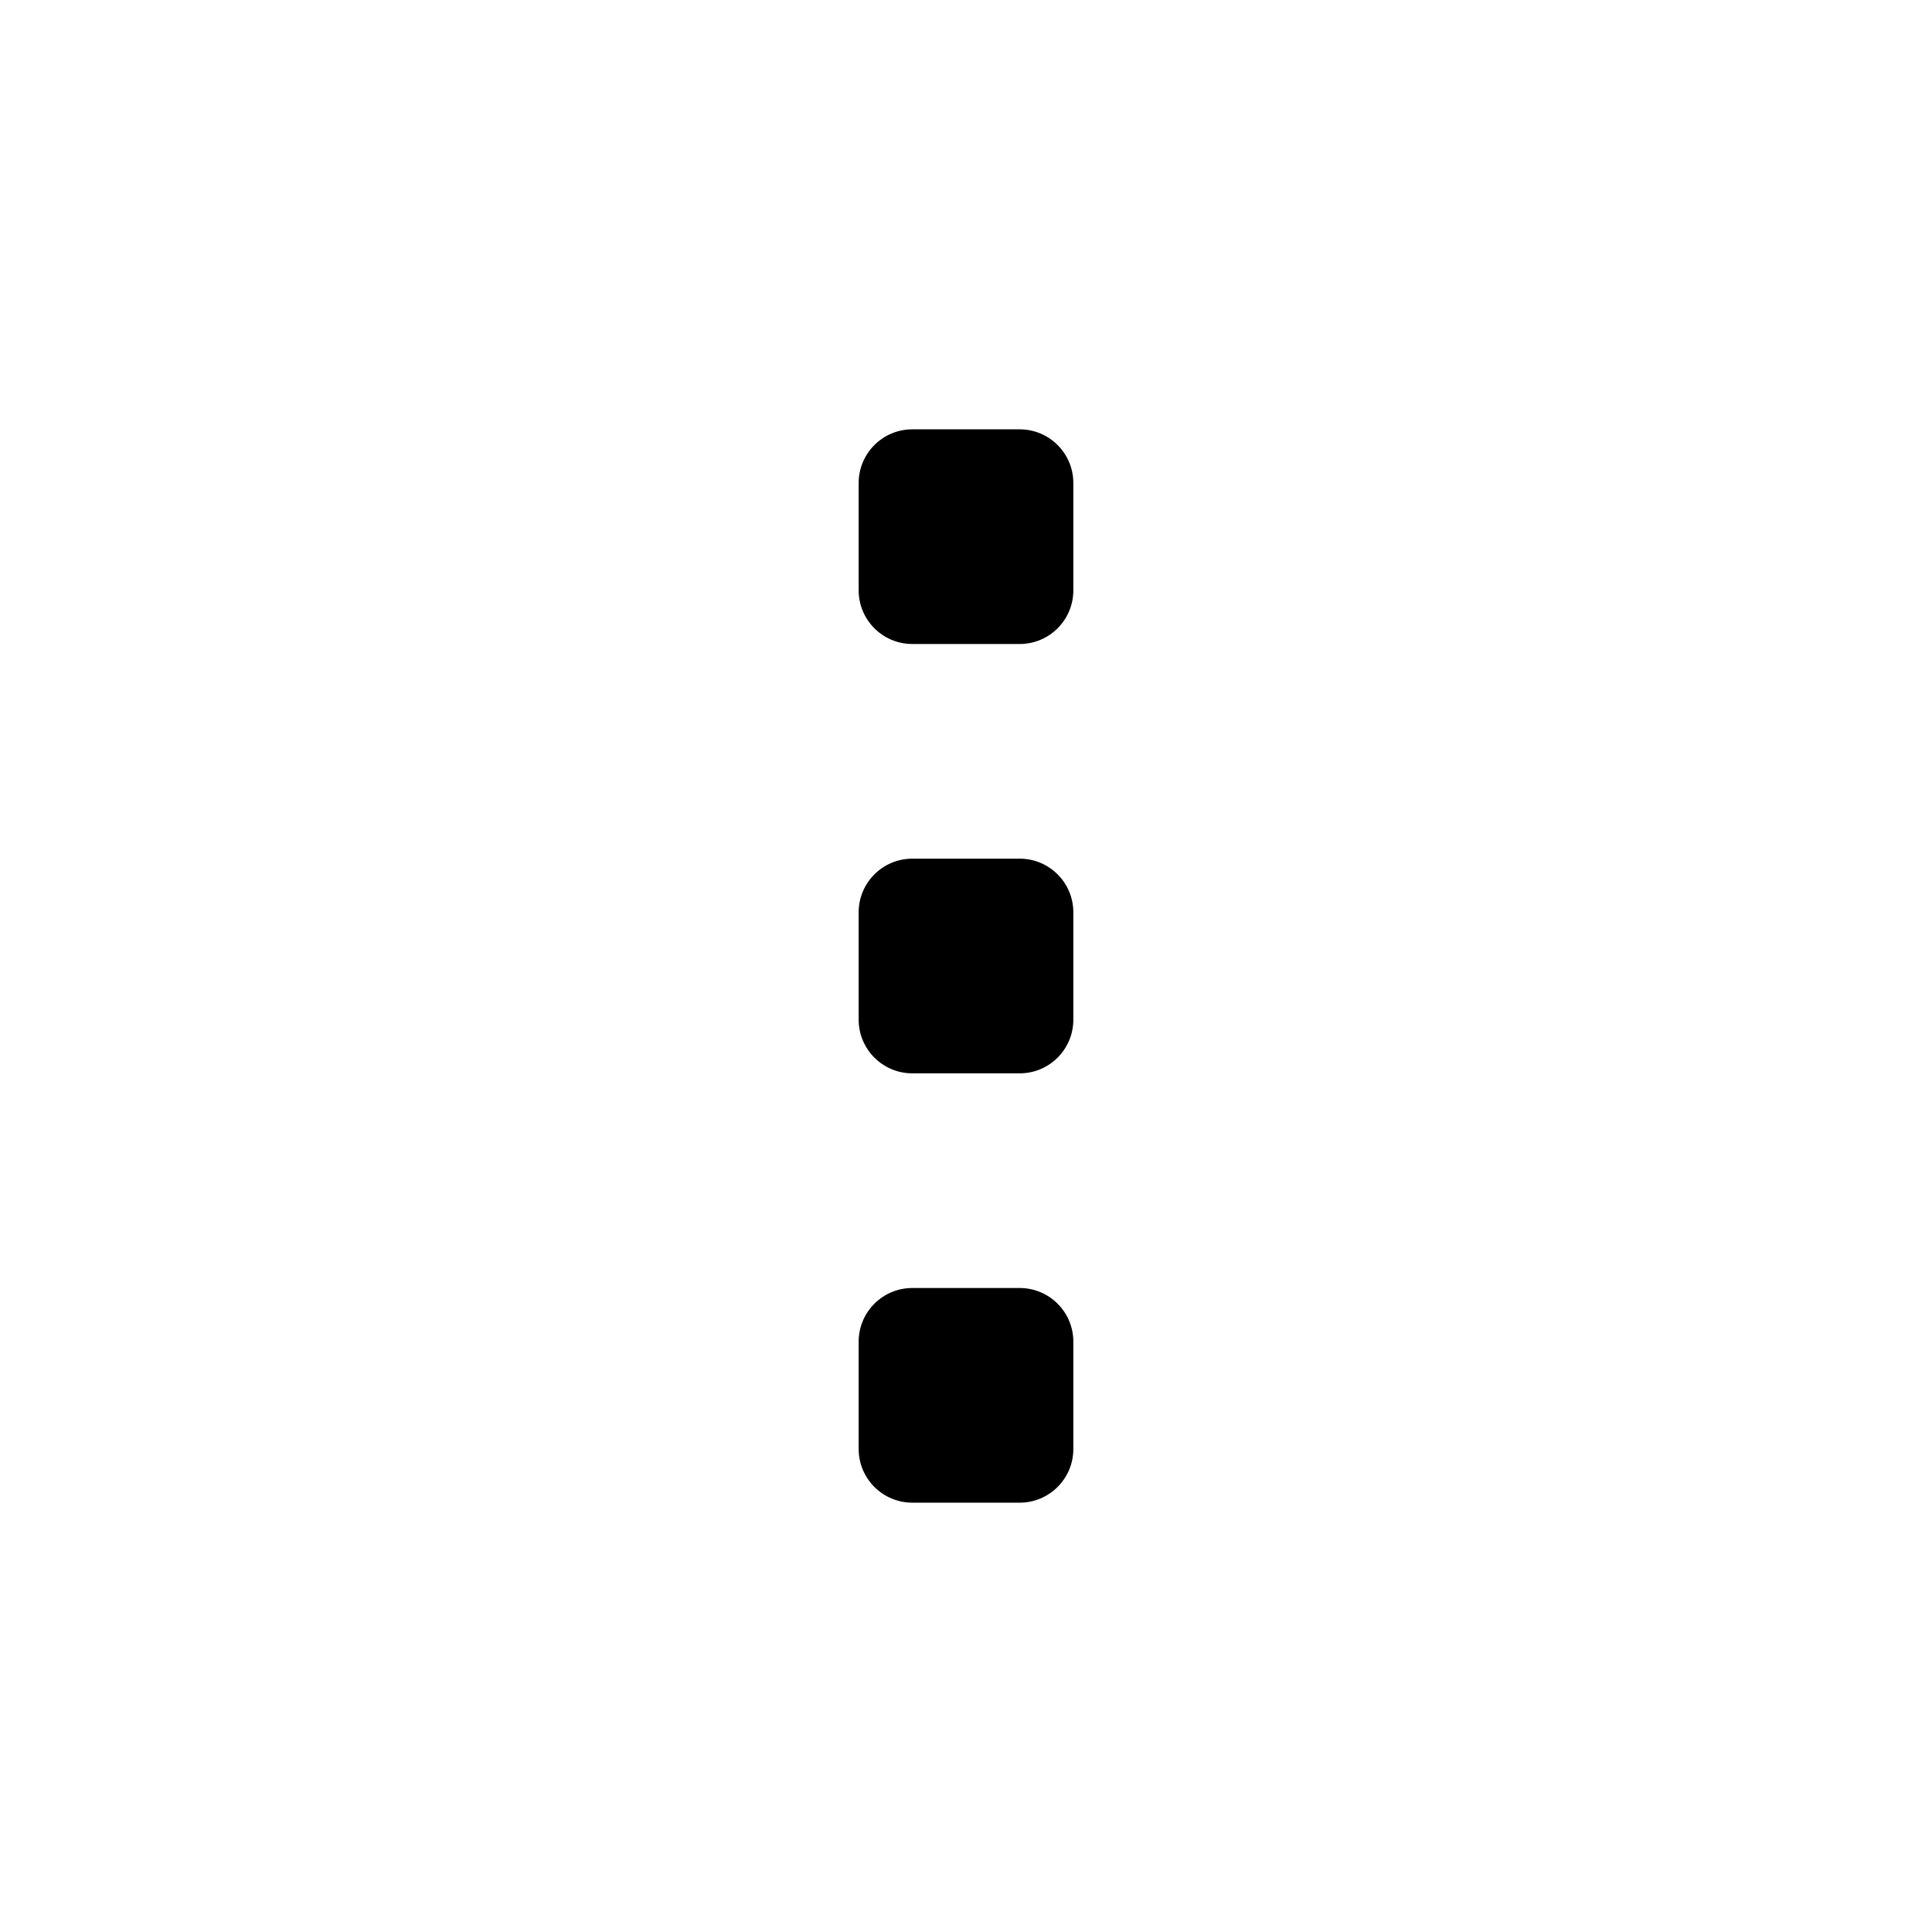
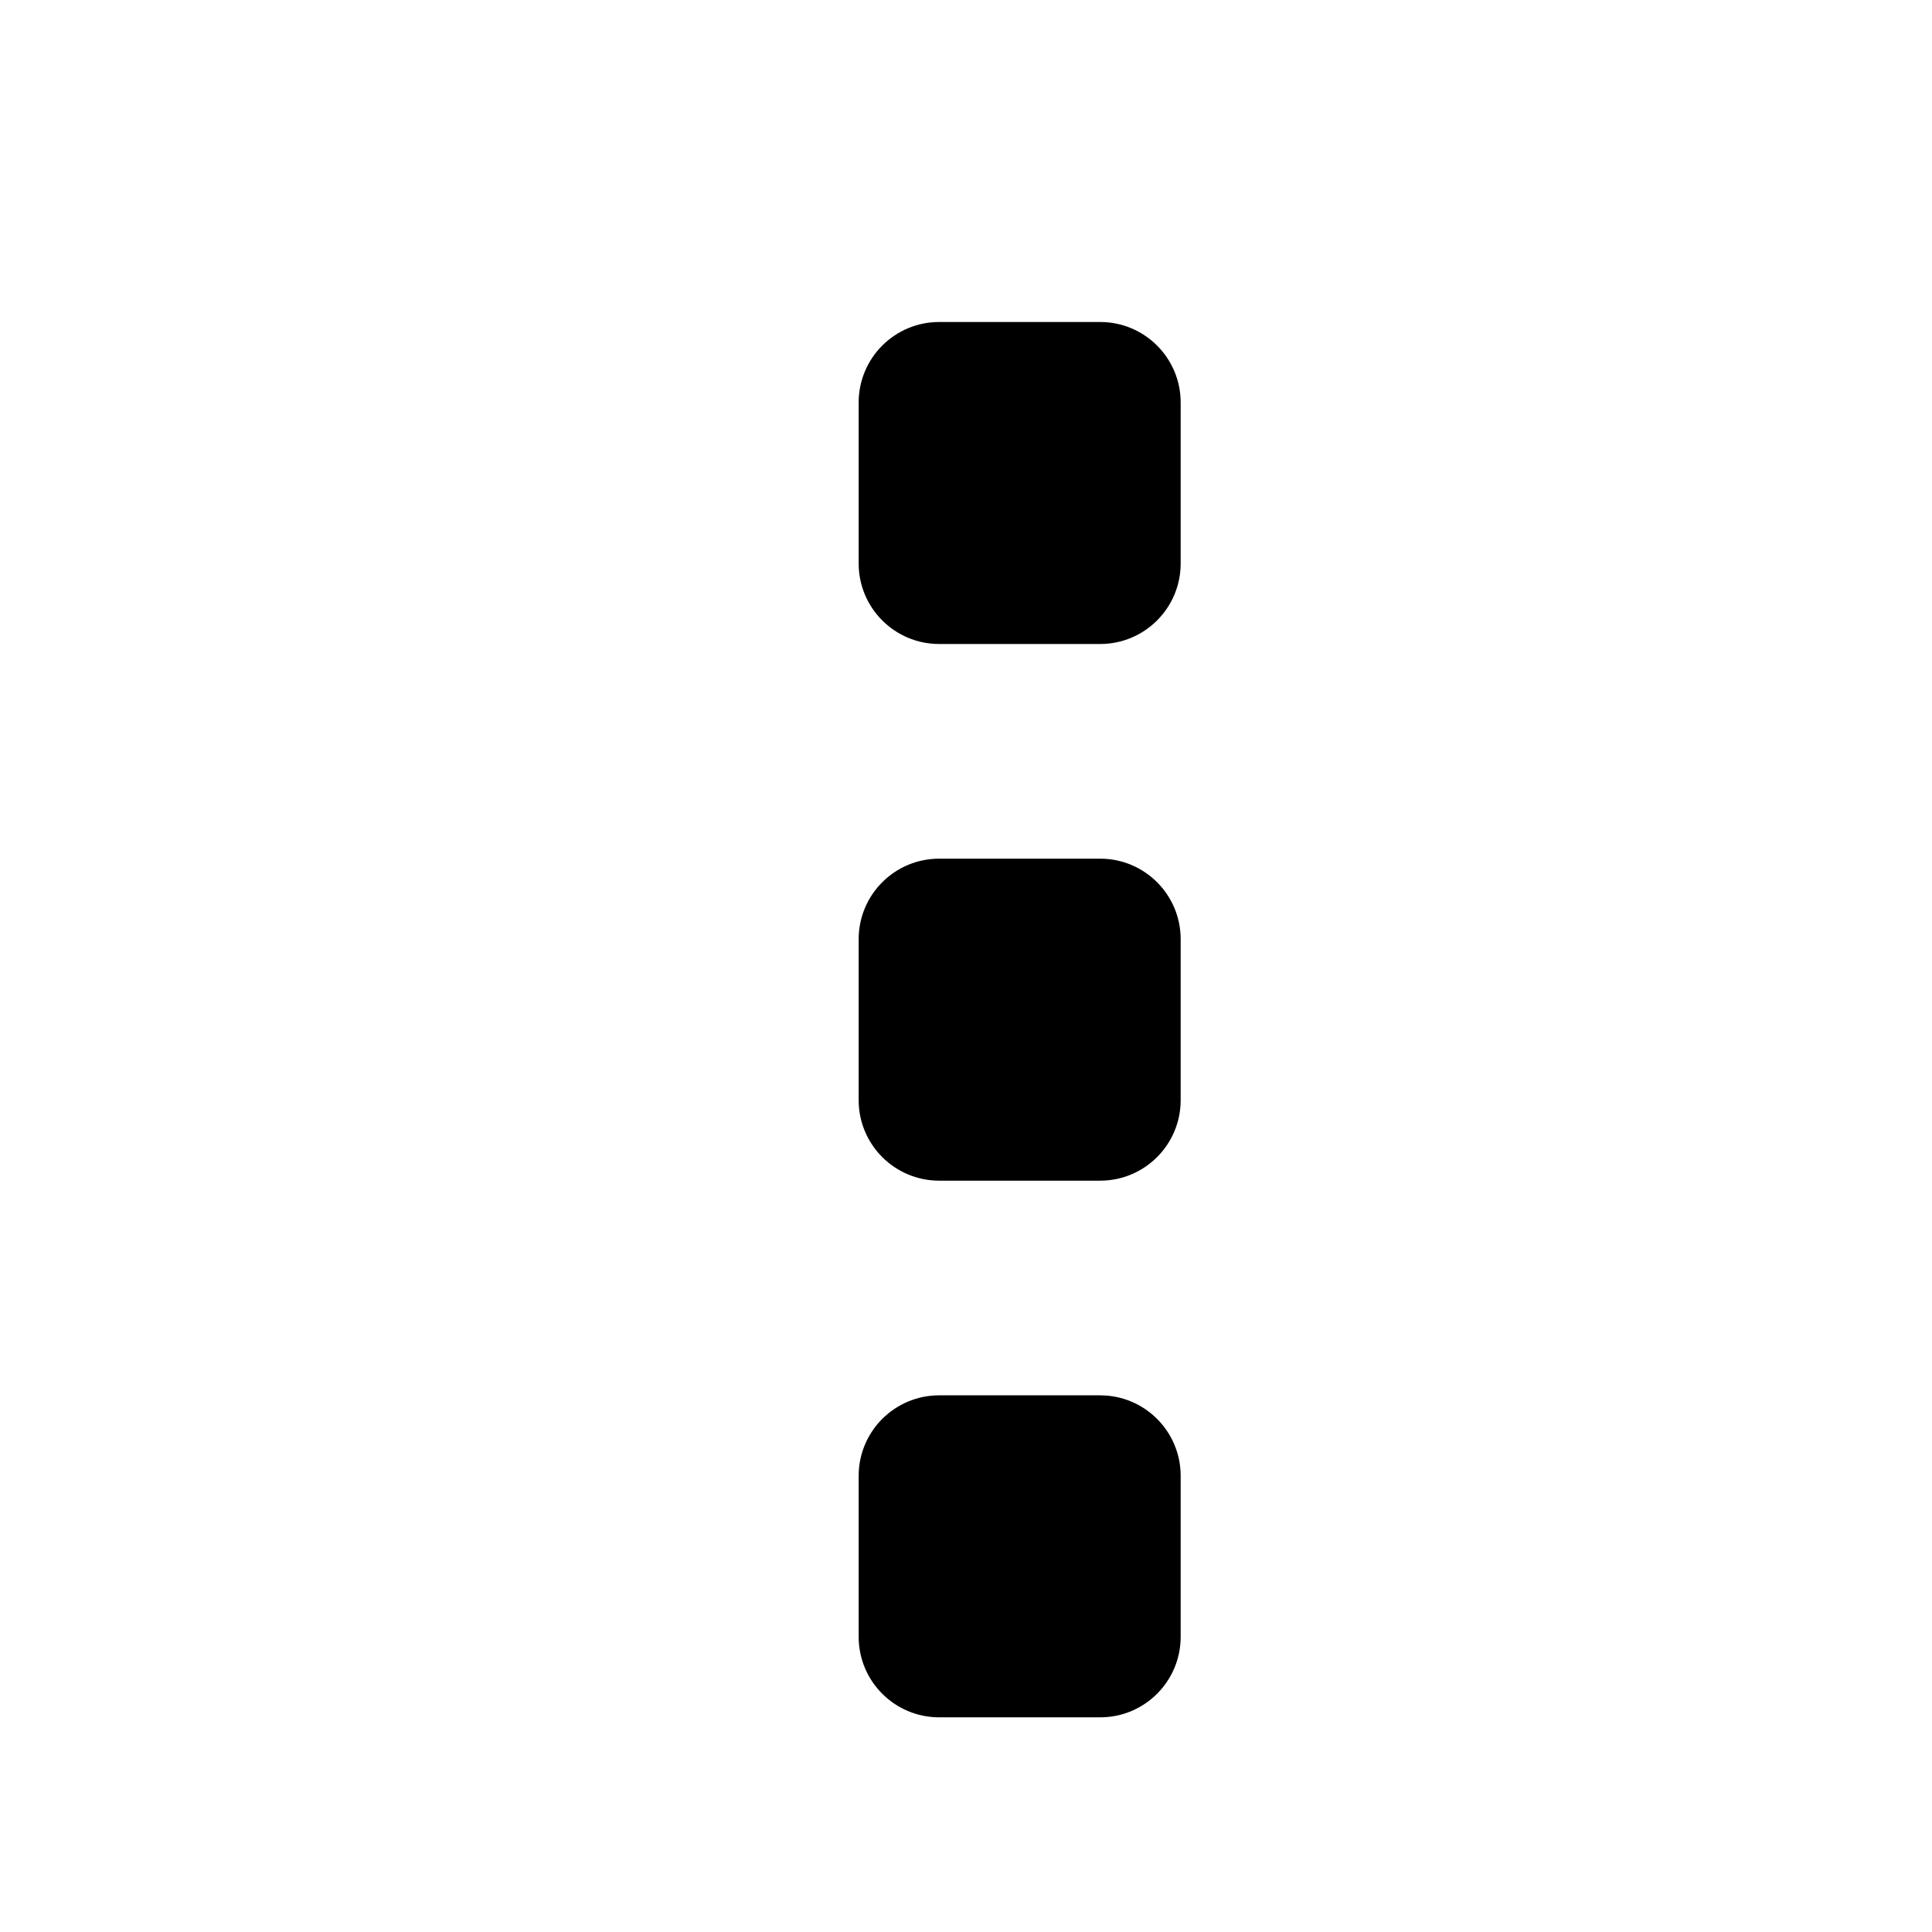
- <svg xmlns="http://www.w3.org/2000/svg" viewBox="0 0 18 18" version="1.1">
-   <rect width="2" height="2" x="8" y="4" ry="0.5" fill="#000" />
-   <rect ry="0.5" y="8" x="8" height="2" width="2" fill="#000" />
-   <rect width="2" height="2" x="8" y="12" ry="0.5" fill="#000" />
+ <svg viewBox="0 0 18 18">
+   <rect width="3" height="3" x="8" y="13" ry="0.75" id="rect4504" style="fill:#000000;stroke-width:1.5" />
+   <rect style="fill:#000000;stroke-width:1.5" id="rect5061" ry="0.75" y="8" x="8" height="3" width="3" />
+   <rect width="3" height="3" x="8" y="3" ry="0.75" id="rect5063" style="fill:#000000;stroke-width:1.5" />
</svg>
